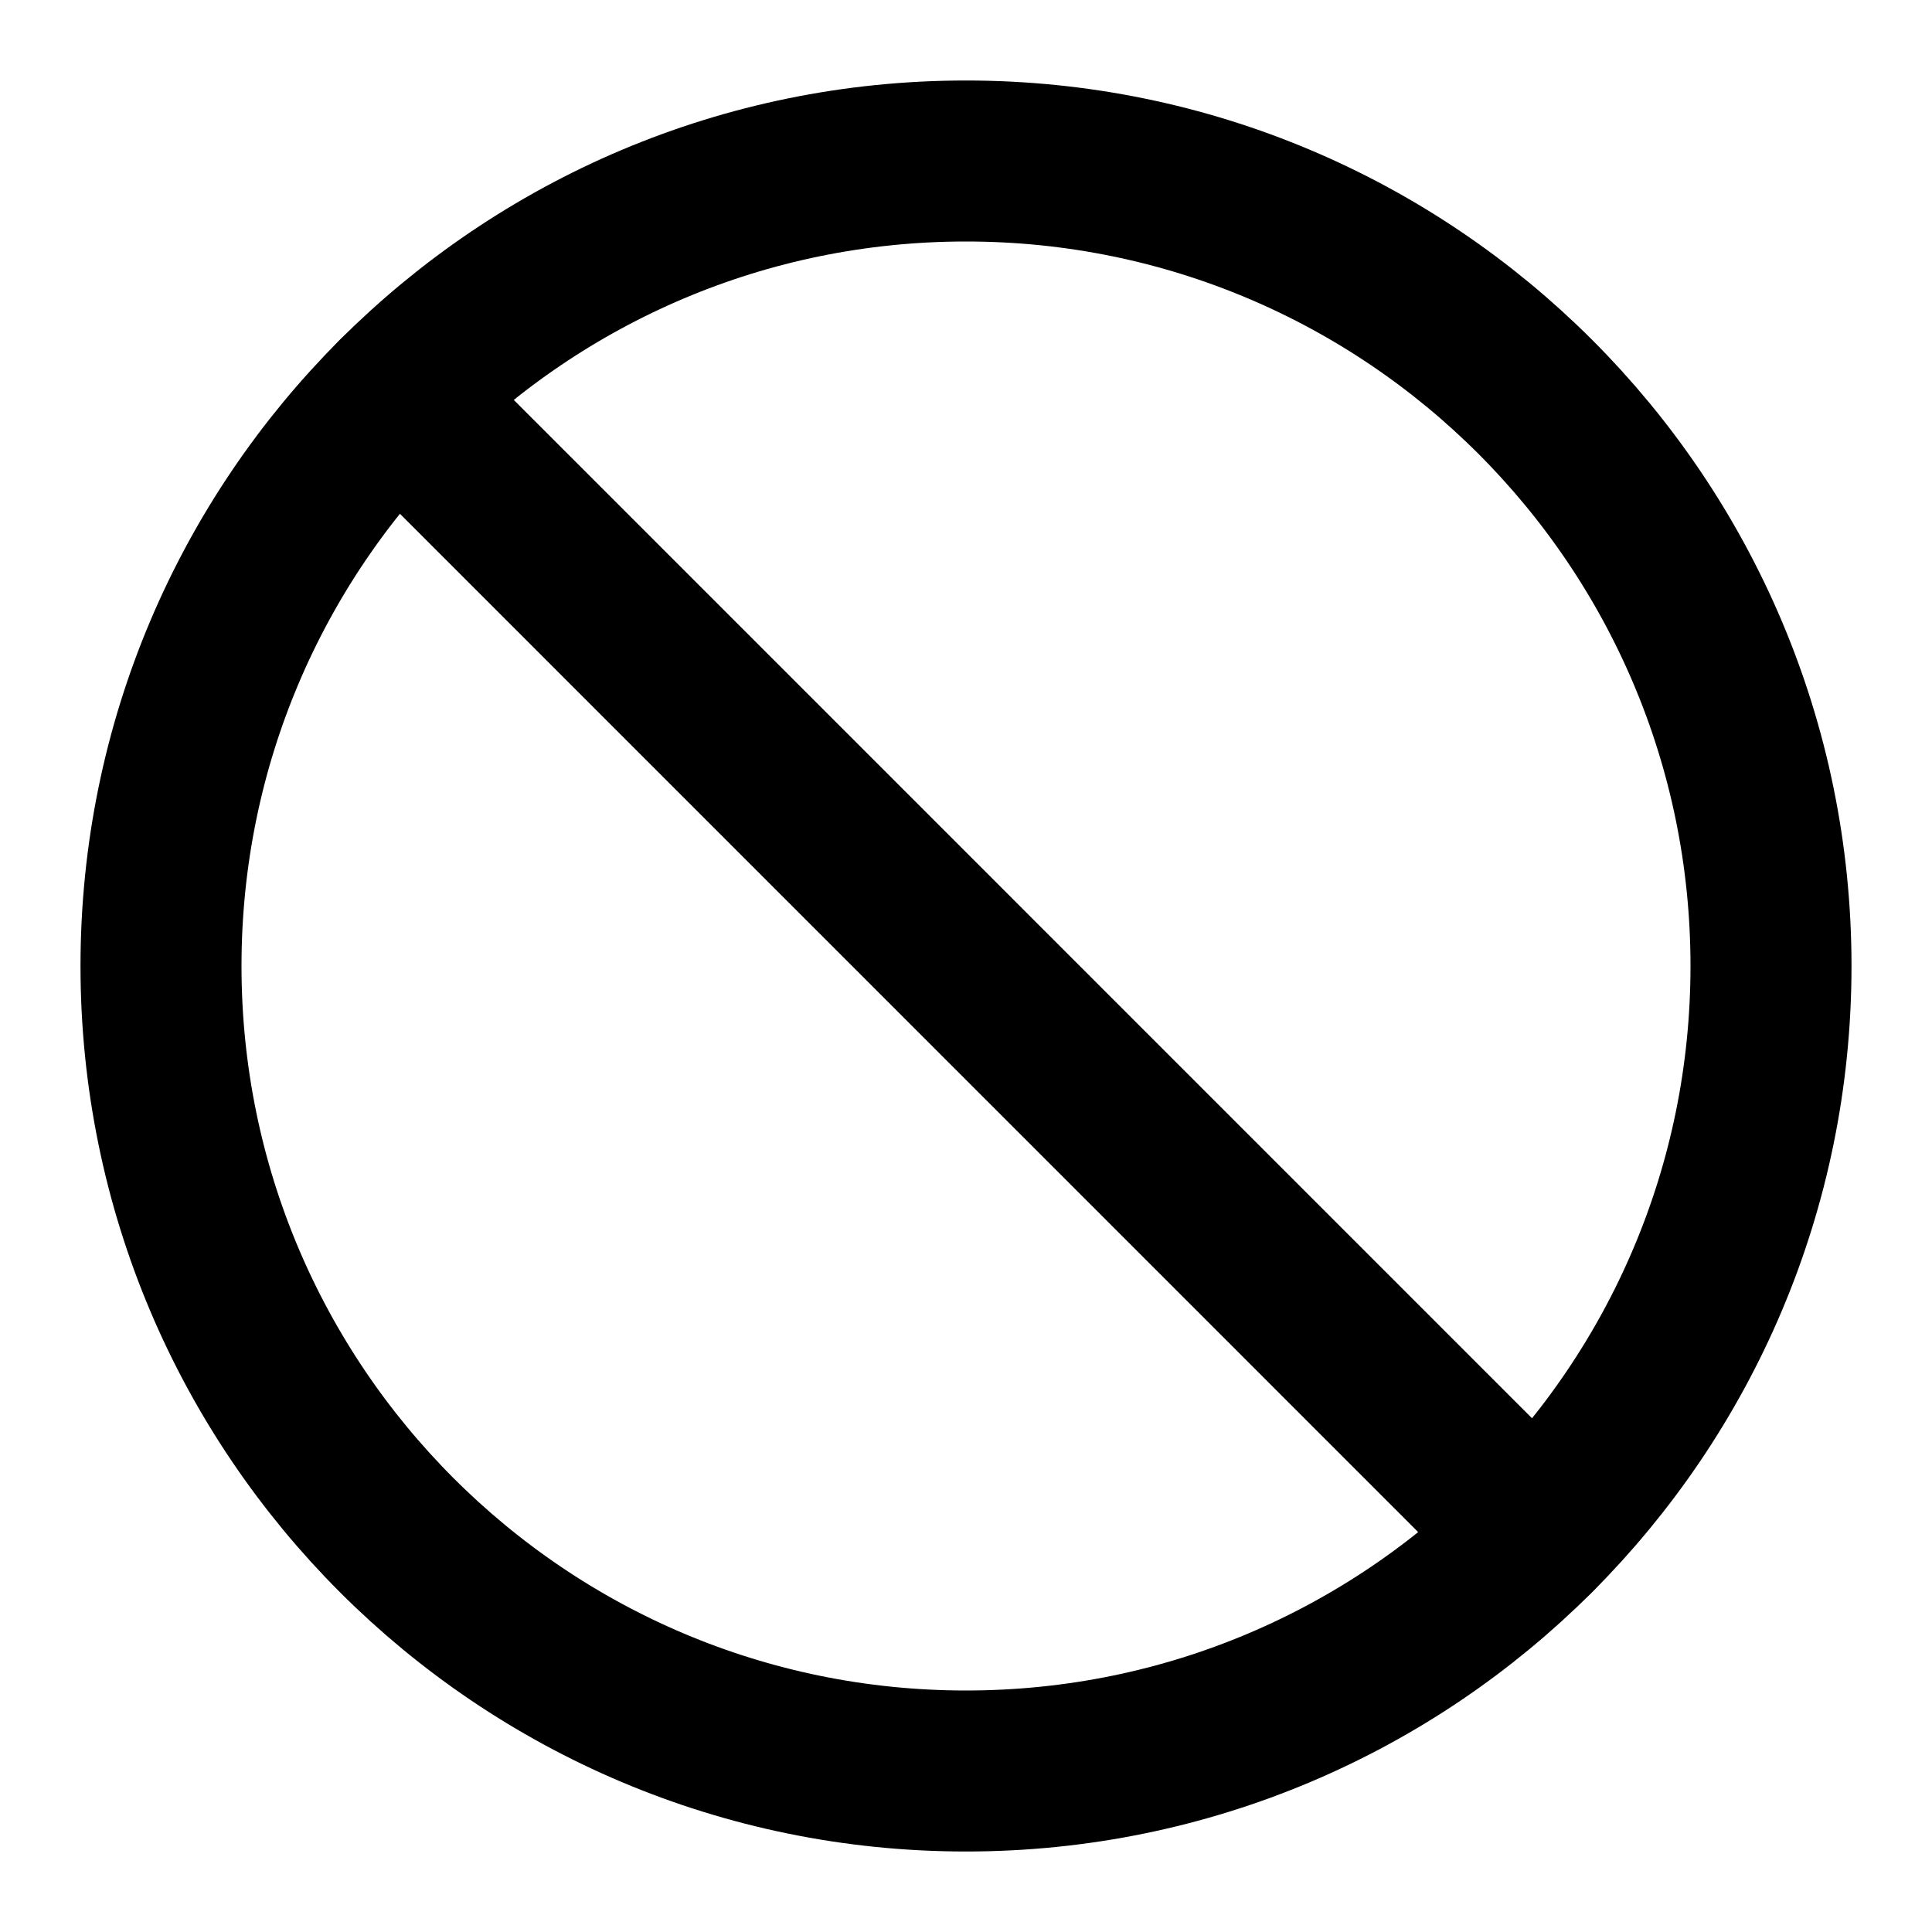
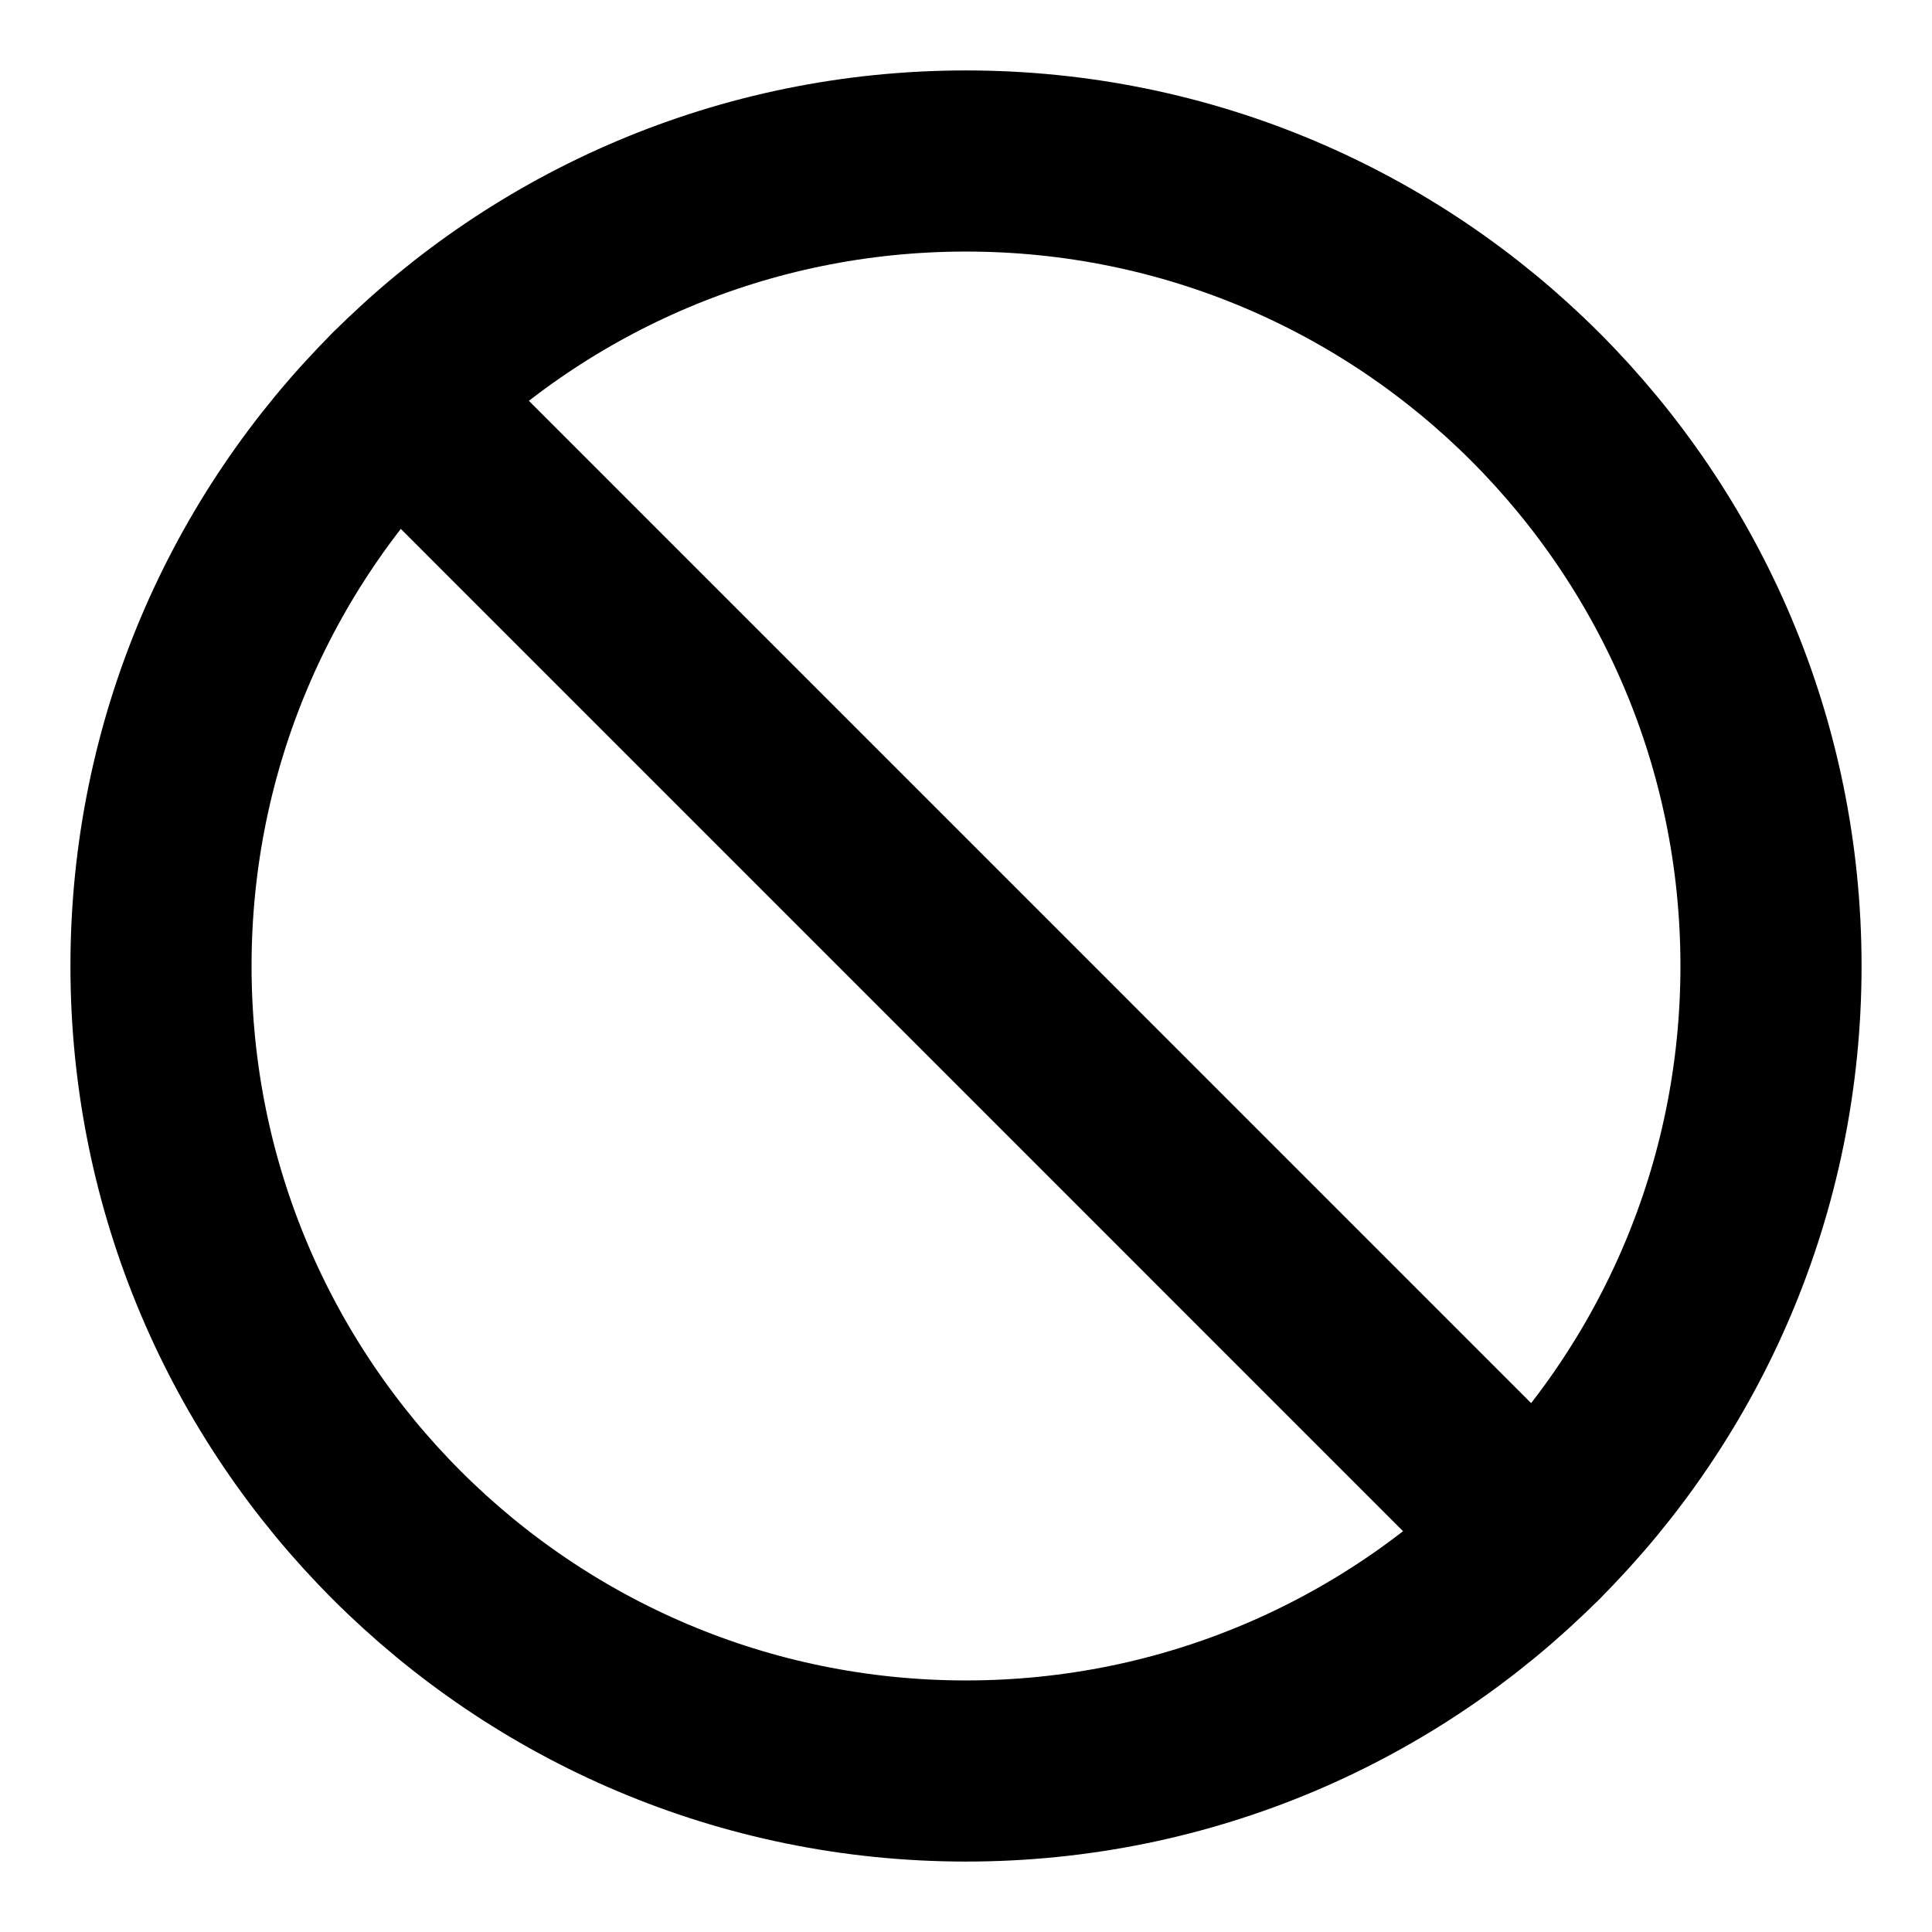
- <svg xmlns="http://www.w3.org/2000/svg" width="24" height="24" viewBox="0 0 24 24" fill="none" stroke="currentColor" stroke-width="2" stroke-linecap="round" stroke-linejoin="round">
+ <svg xmlns="http://www.w3.org/2000/svg" width="24" height="24" viewBox="0 0 24 24" fill="none" stroke="currentColor" stroke-width="2.25" stroke-linecap="round" stroke-linejoin="round">
  <circle cx="12" cy="12" r="10" />
  <path d="M4.929 4.929 19.07 19.071" />
</svg>
